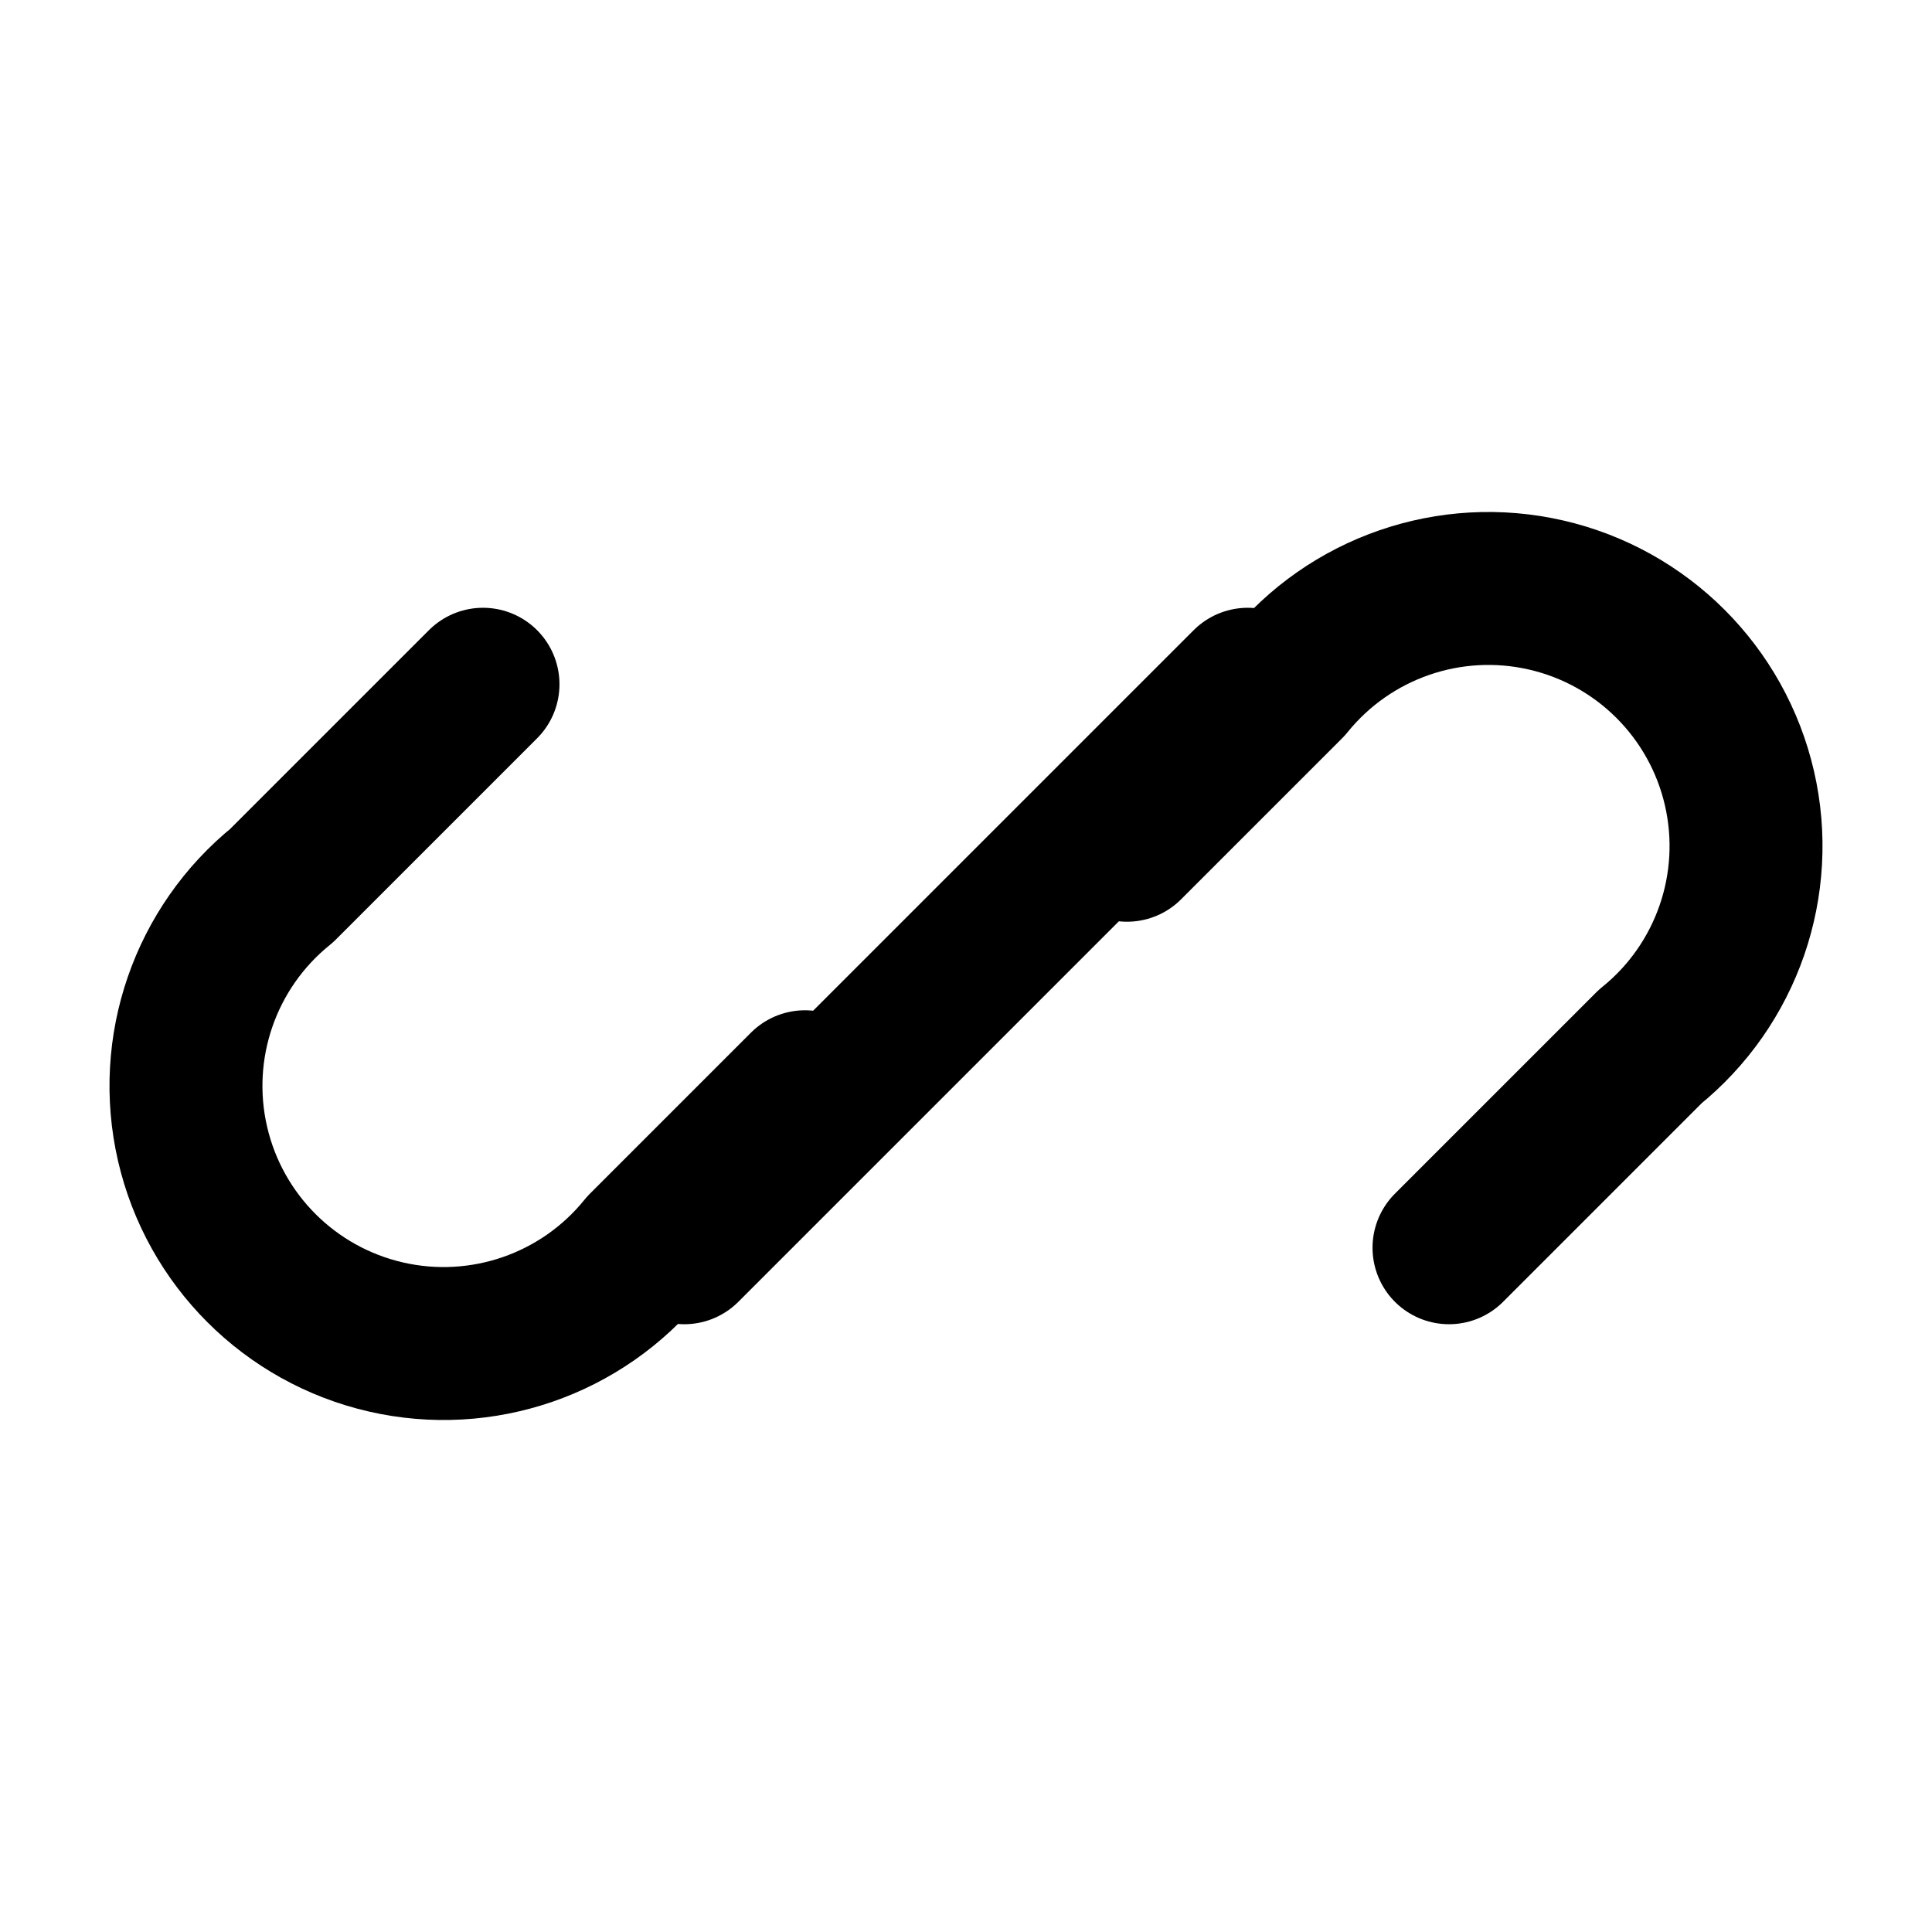
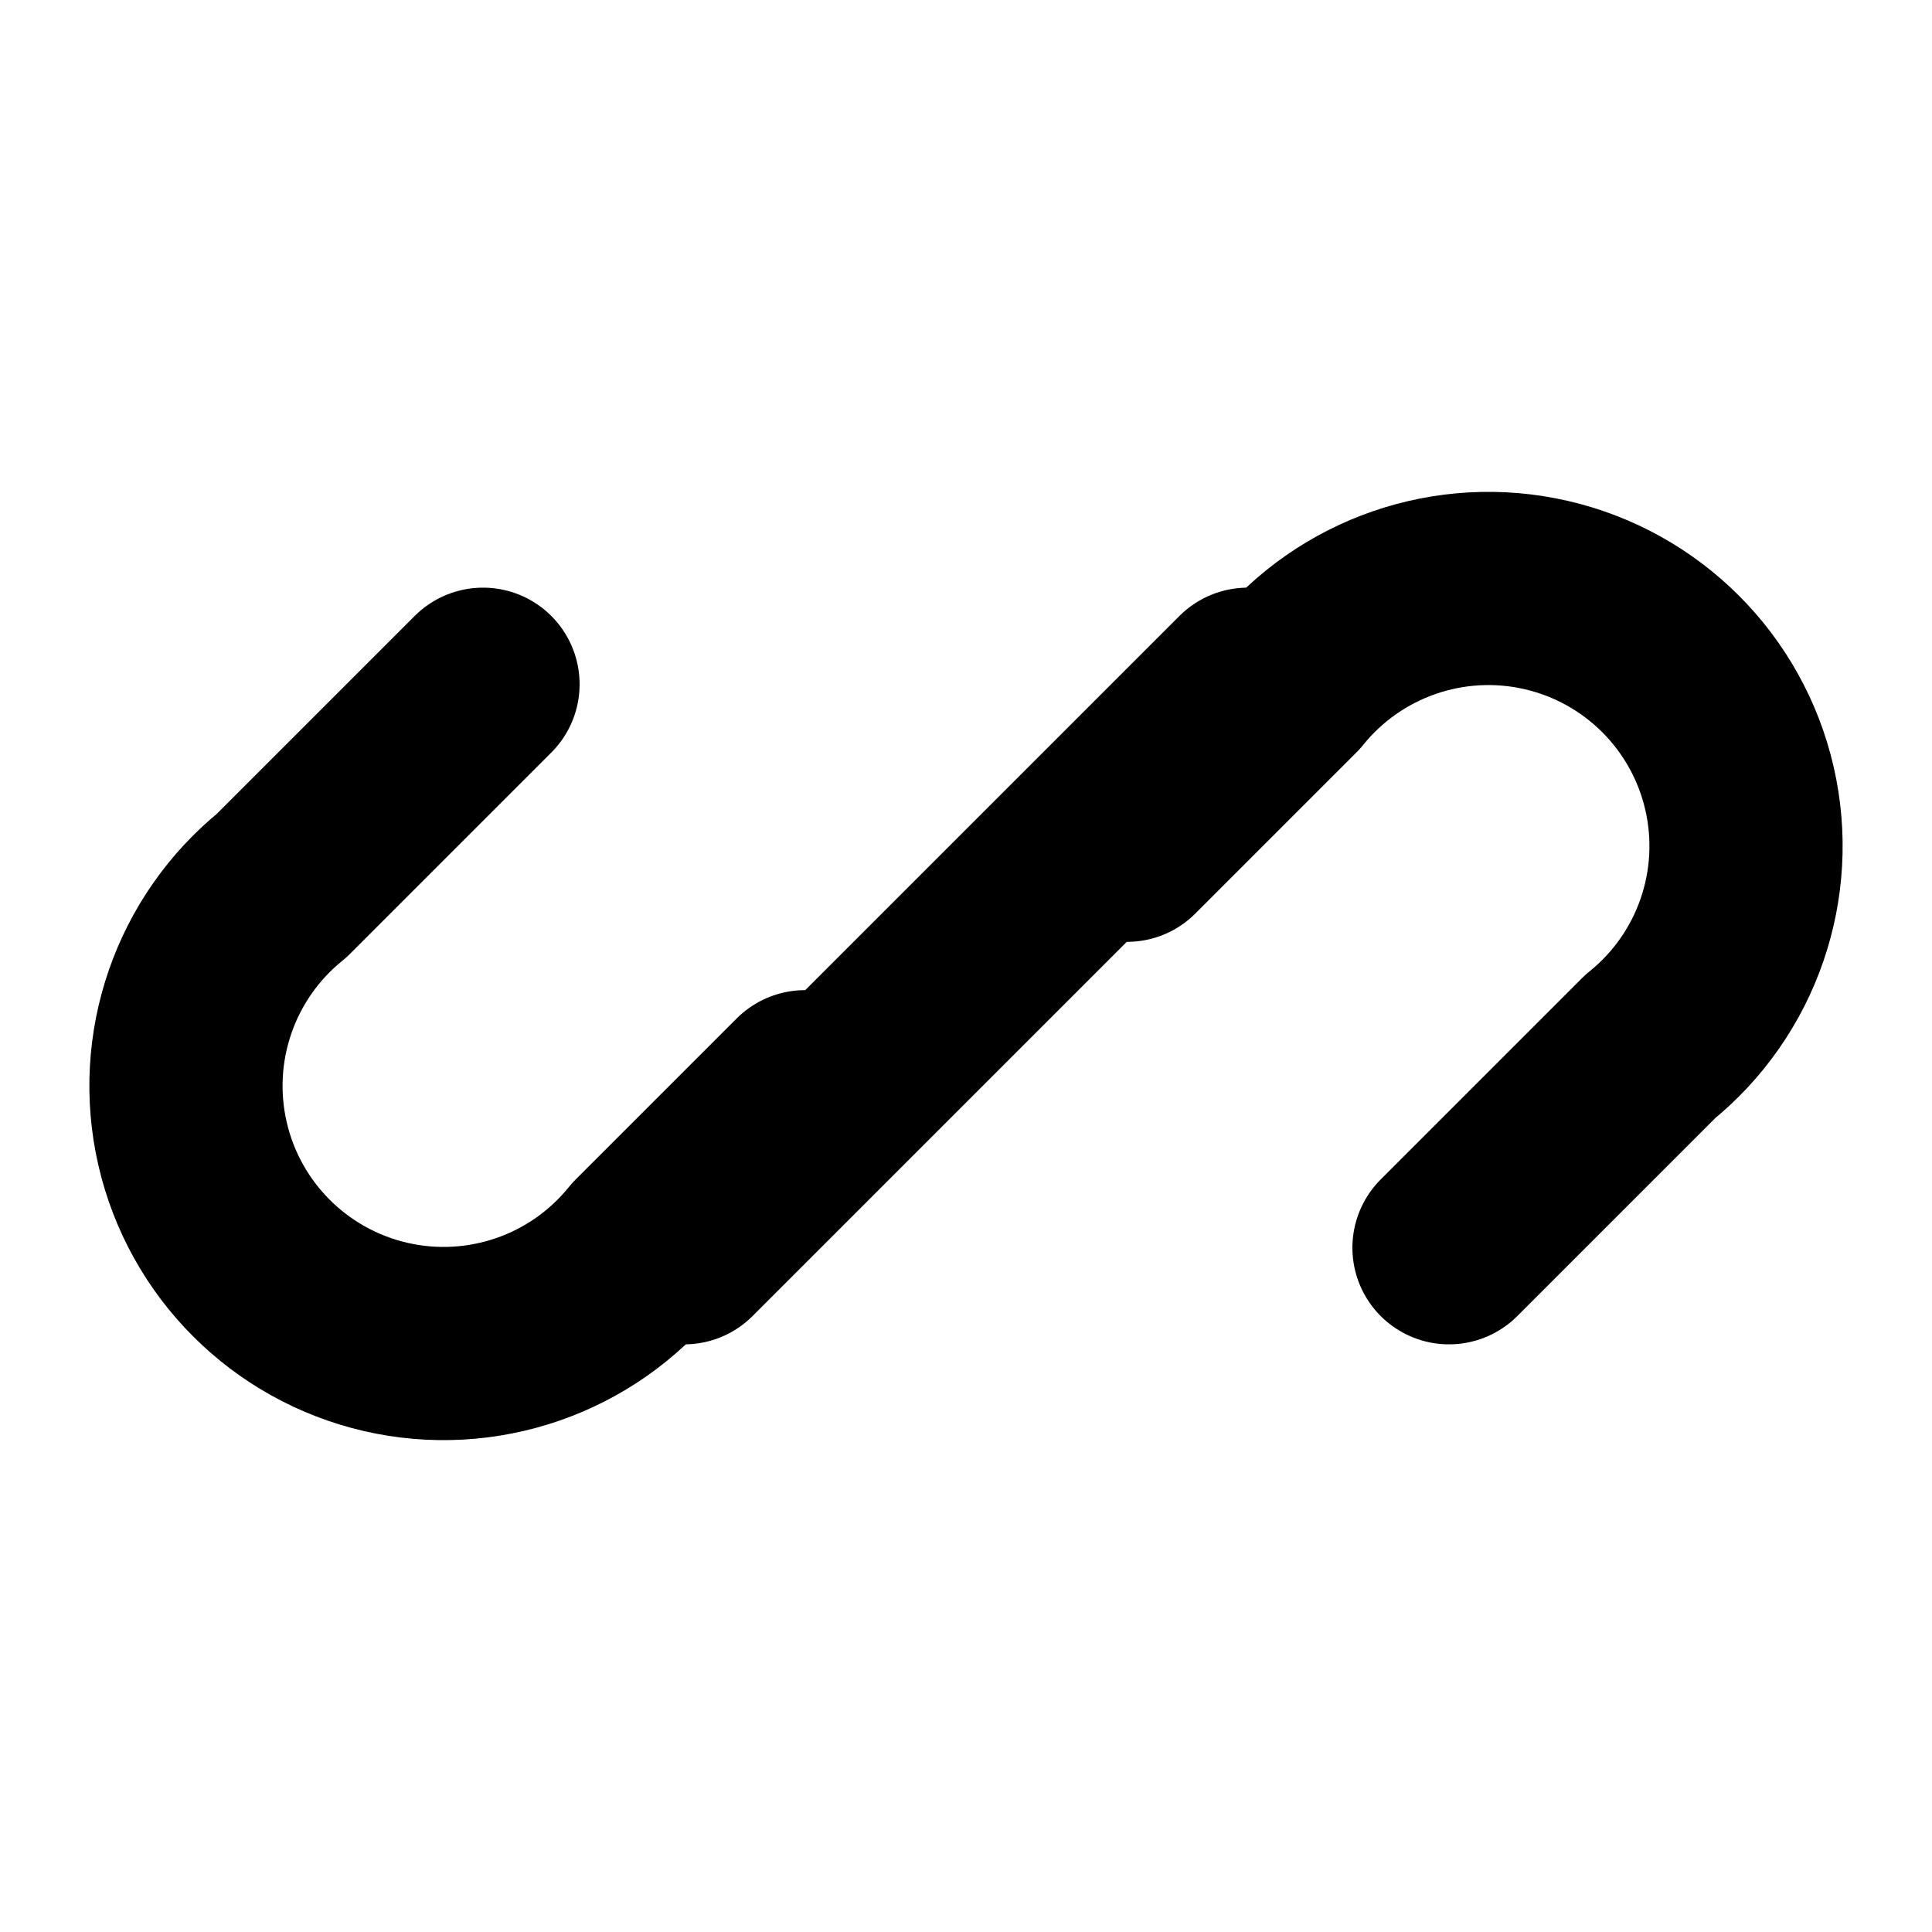
- <svg xmlns="http://www.w3.org/2000/svg" viewBox="0 0 24 24" fill="none" stroke="currentColor" stroke-width="1.9" stroke-linecap="round" stroke-linejoin="round">
+ <svg xmlns="http://www.w3.org/2000/svg" viewBox="0 0 24 24" fill="none" stroke="currentColor" stroke-width="2.4" stroke-linecap="round" stroke-linejoin="round">
  <path d="M10 13.5 8 15.5a3.2 3.2 0 1 1-4.5-4.5L6 8.5" />
  <path d="M14 10.5 16 8.5a3.2 3.2 0 1 1 4.5 4.5L18 15.5" />
  <path d="m8.5 15.5 7-7" />
</svg>
